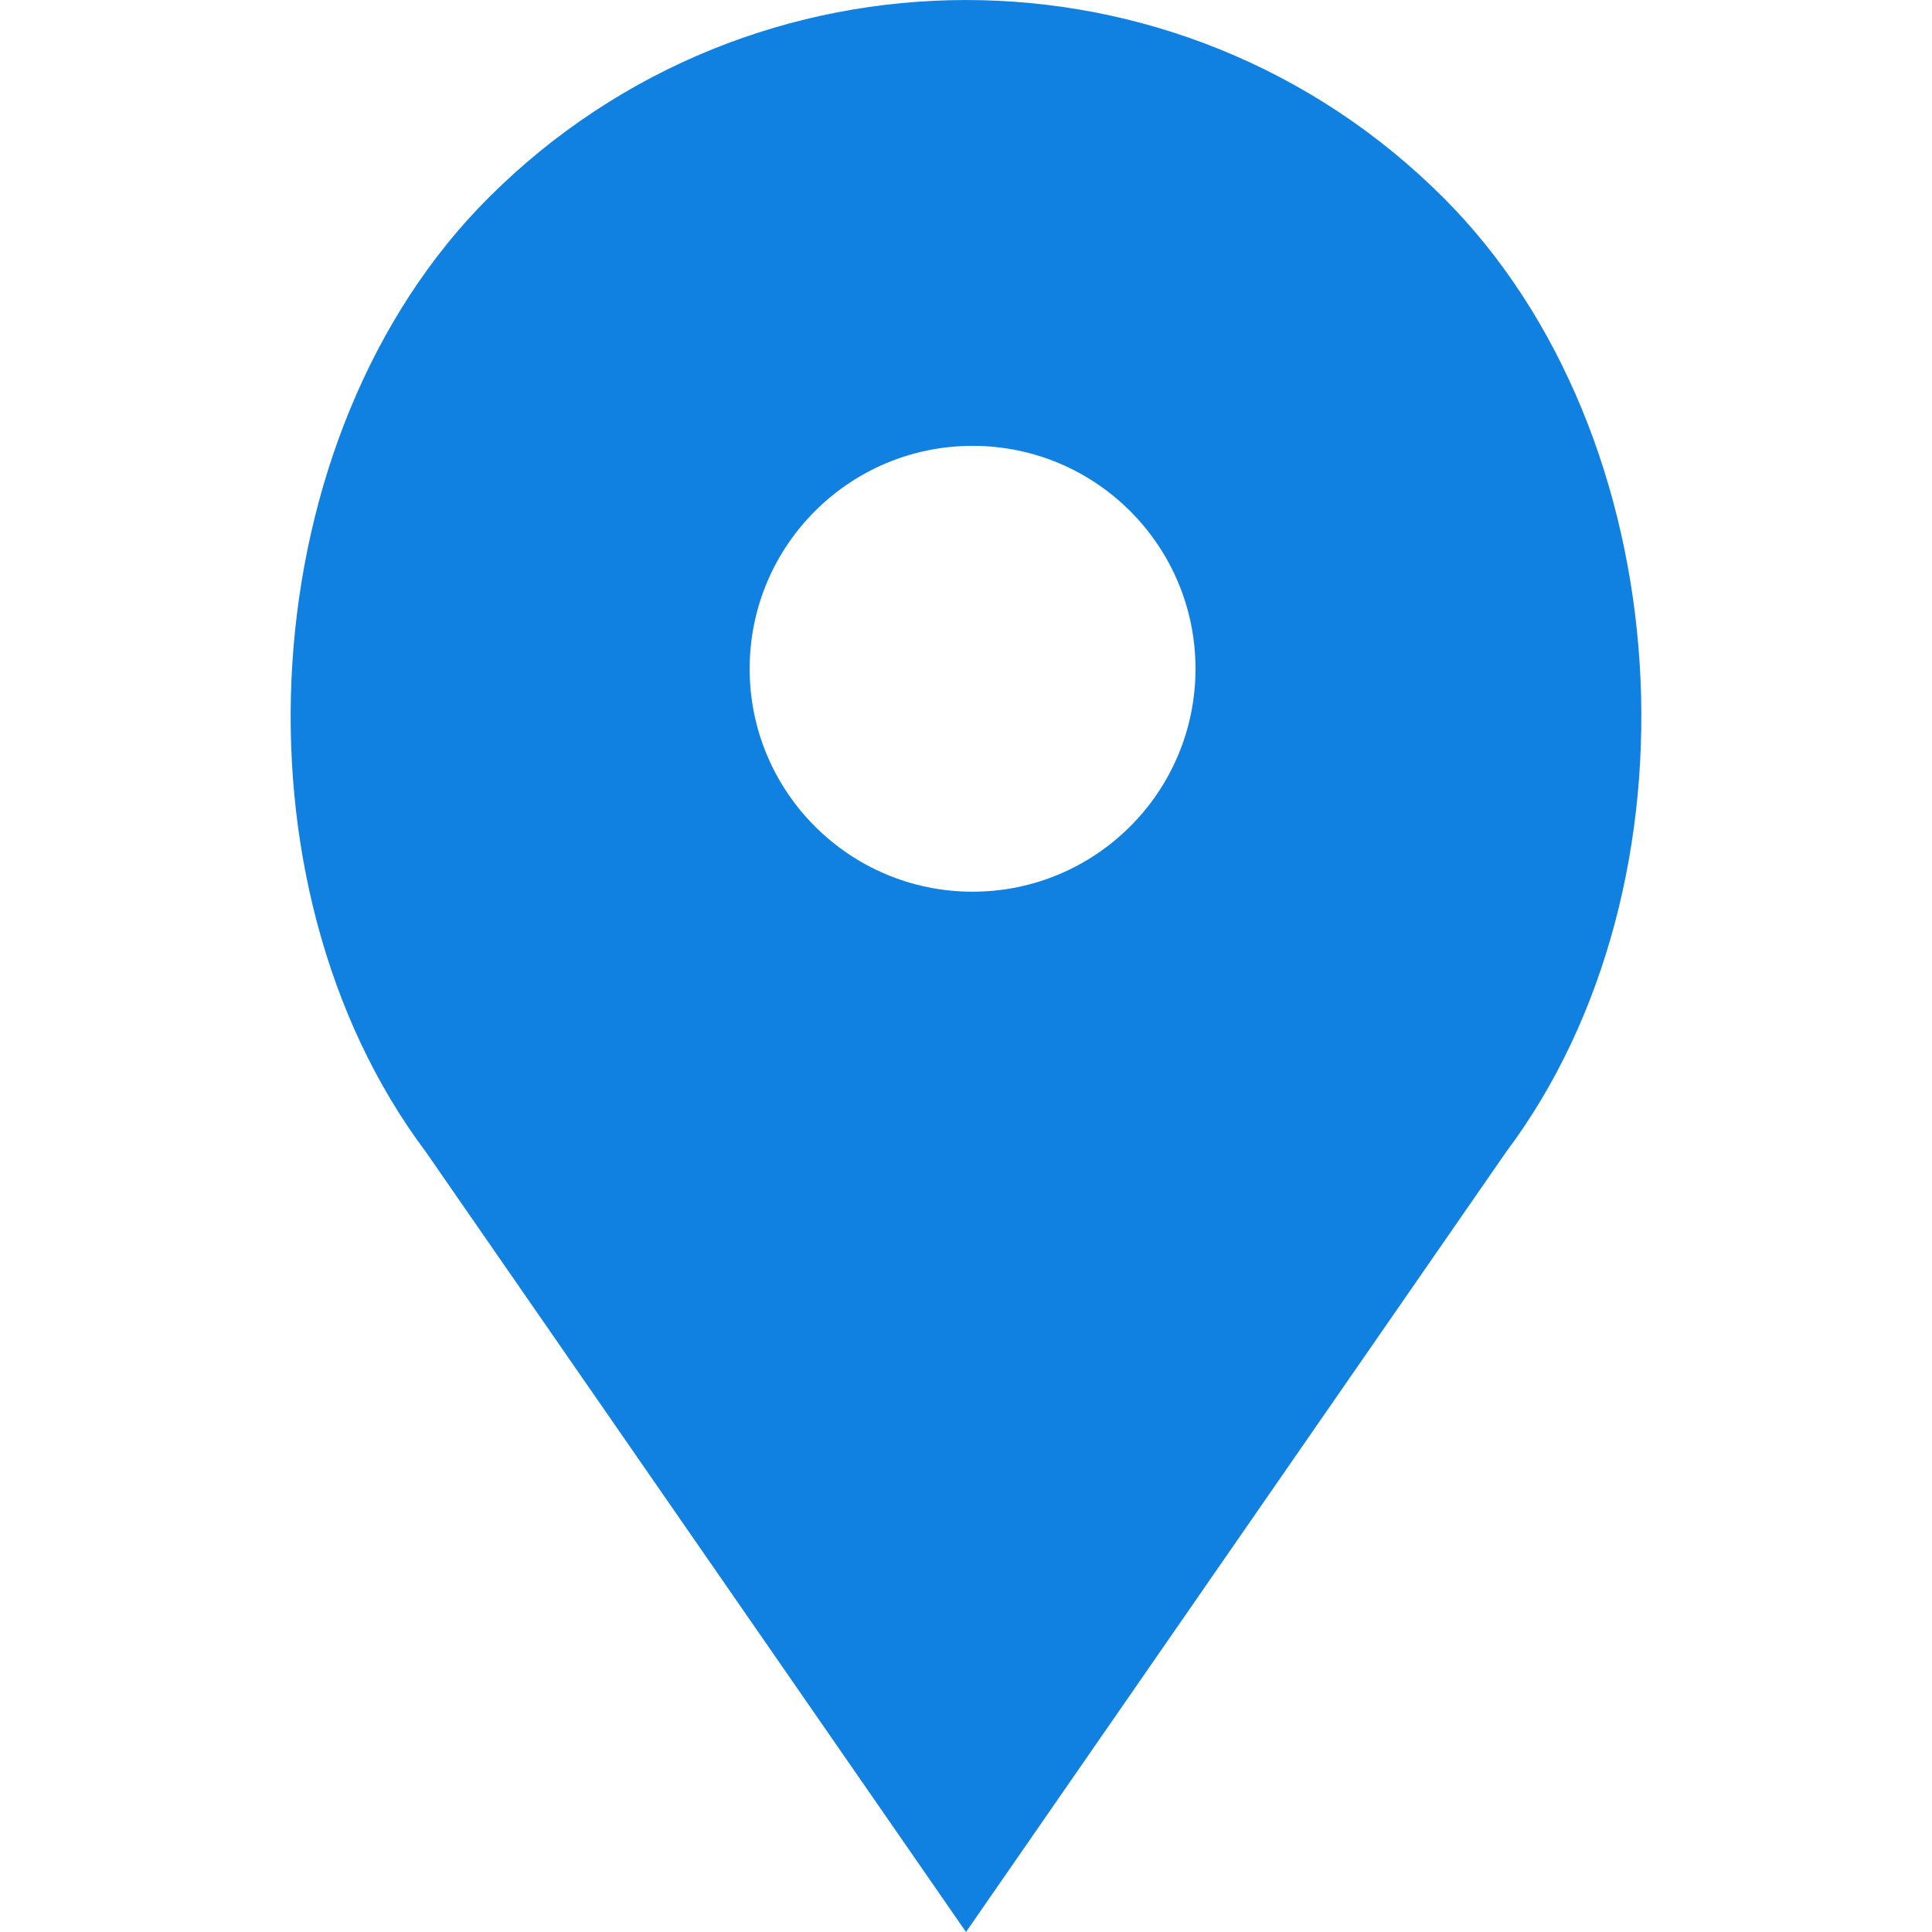
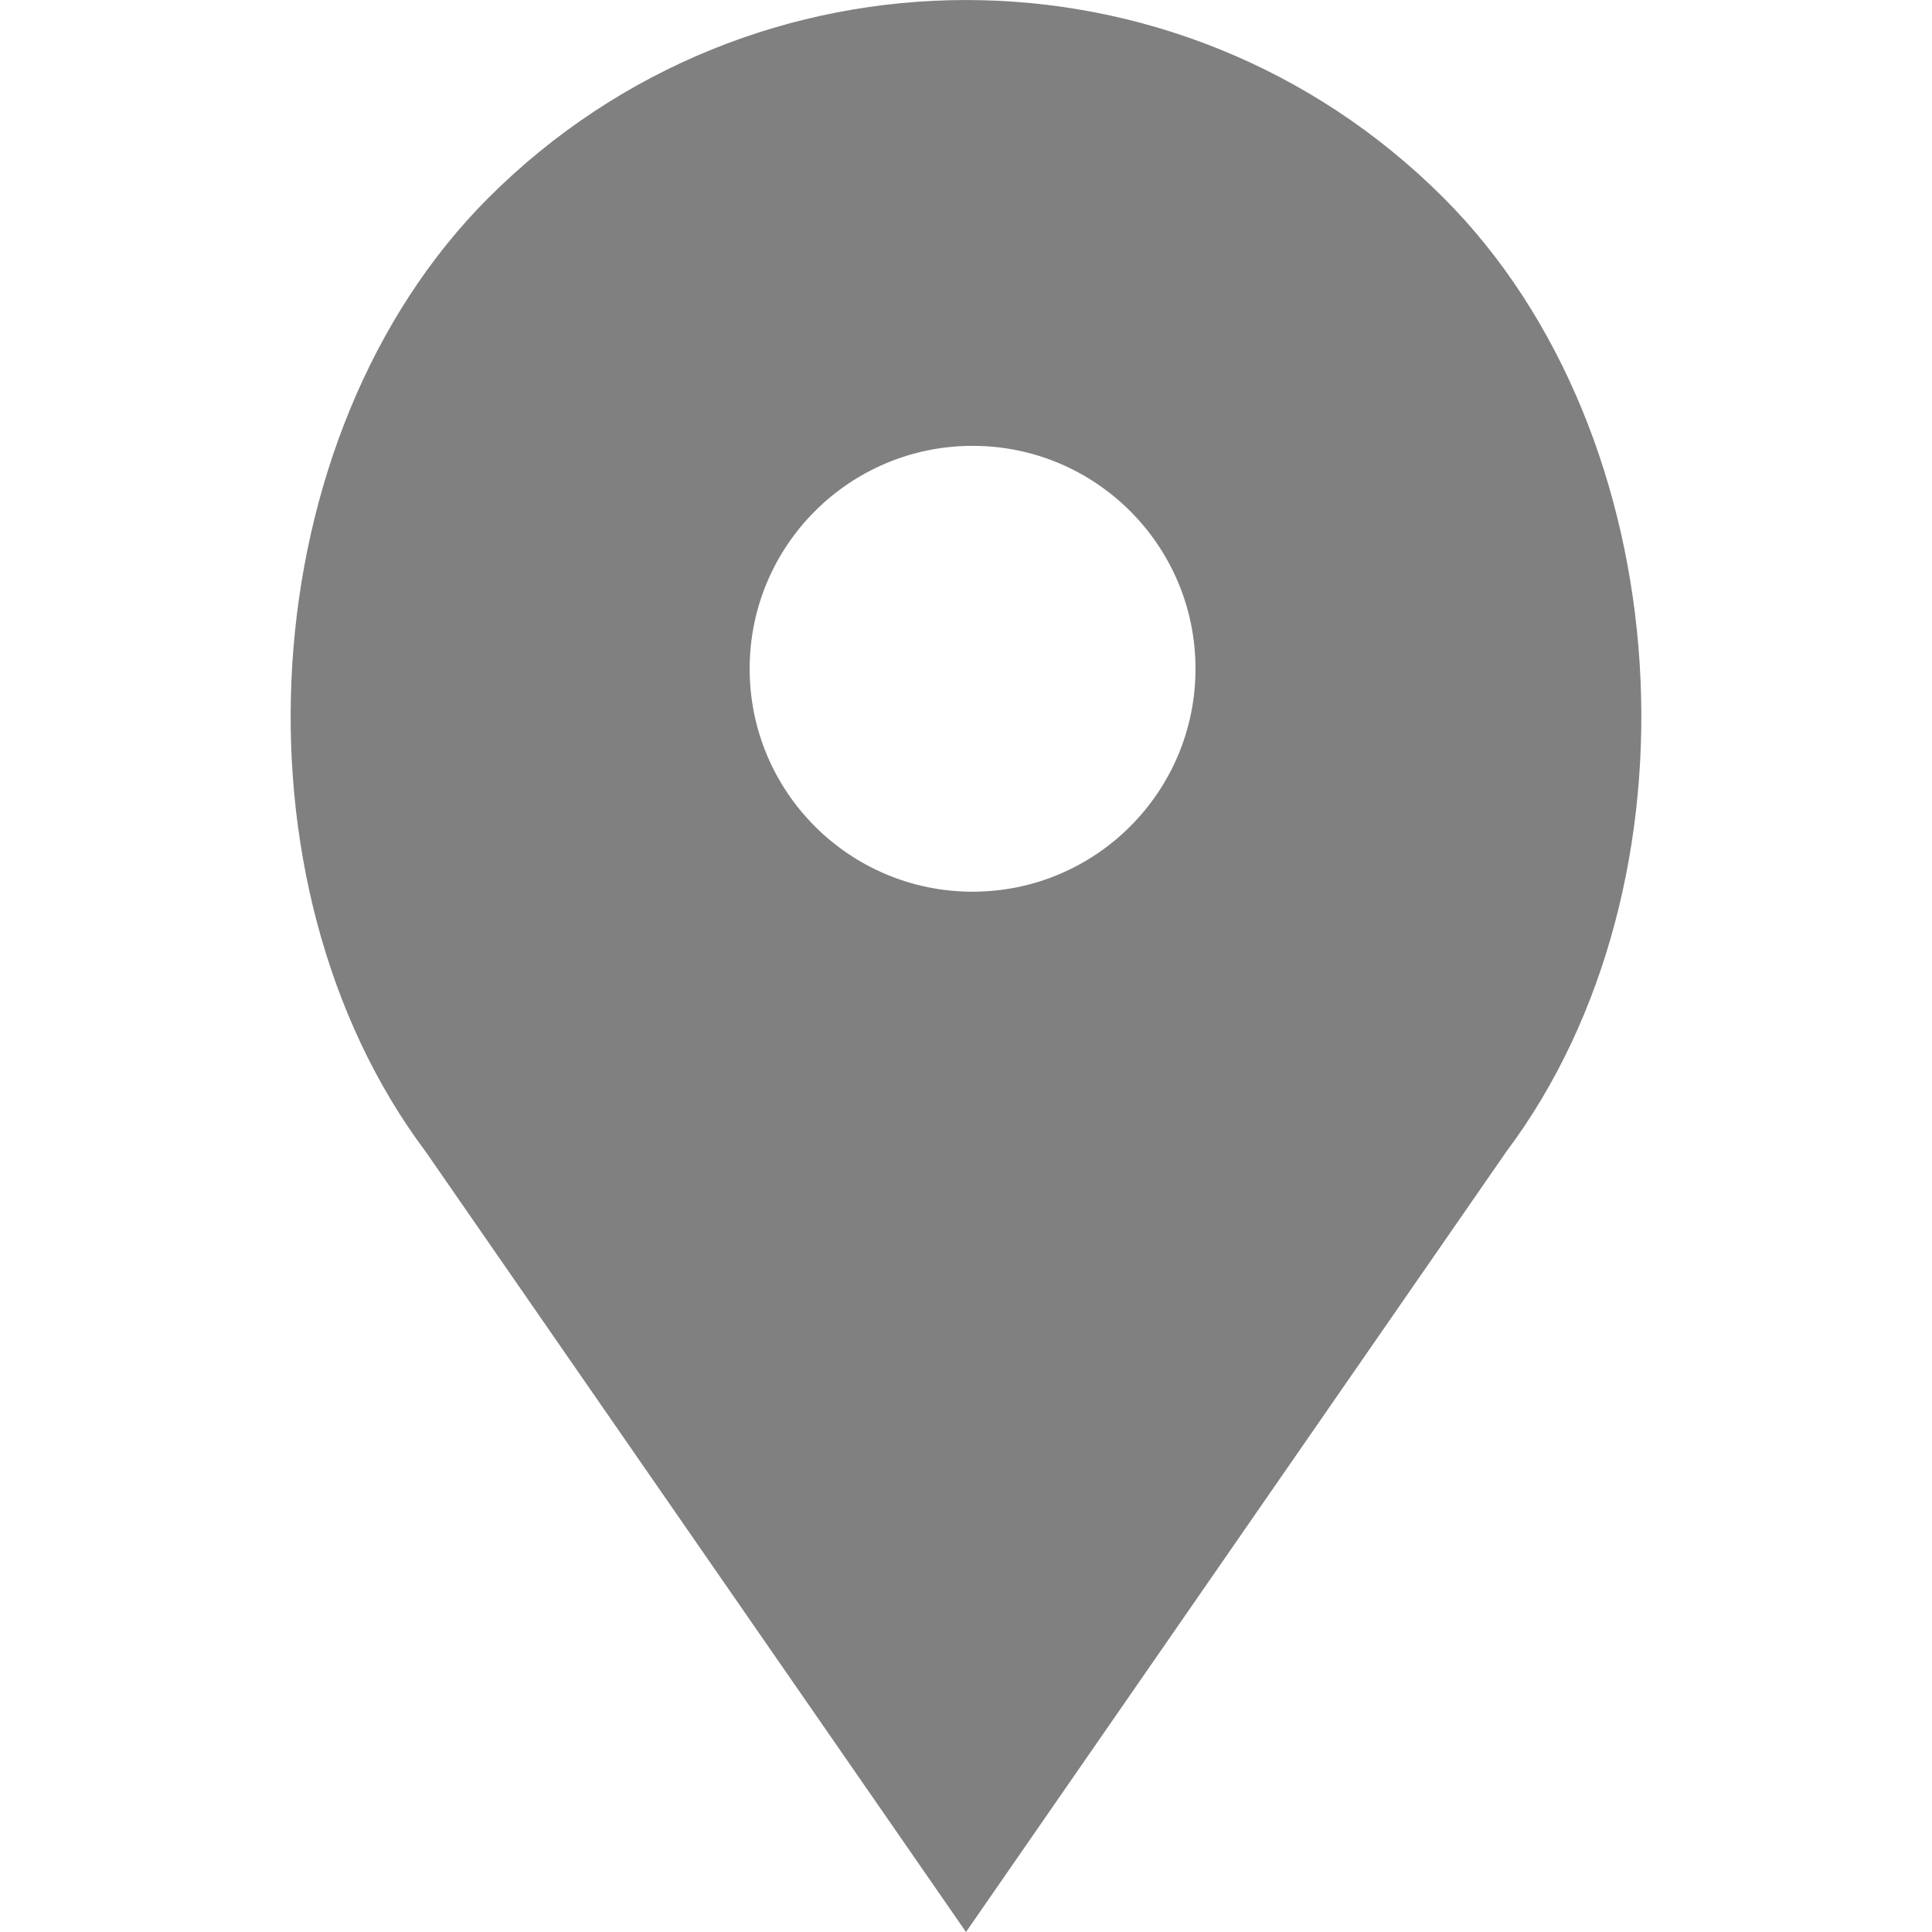
<svg xmlns="http://www.w3.org/2000/svg" version="1.1" id="Capa_1" x="0px" y="0px" viewBox="0 0 52 52" style="enable-background:new 0 0 52 52;" xml:space="preserve">
-   <path style="fill:#1081E0;" d="M38.853,5.324L38.853,5.324c-7.098-7.098-18.607-7.098-25.706,0h0  C6.751,11.72,6.031,23.763,11.459,31L26,52l14.541-21C45.969,23.763,45.249,11.72,38.853,5.324z M26.177,24c-3.314,0-6-2.686-6-6  s2.686-6,6-6s6,2.686,6,6S29.491,24,26.177,24z" />
+   <path style="fill:gray;" d="M38.853,5.324L38.853,5.324c-7.098-7.098-18.607-7.098-25.706,0h0  C6.751,11.72,6.031,23.763,11.459,31L26,52l14.541-21C45.969,23.763,45.249,11.72,38.853,5.324z M26.177,24c-3.314,0-6-2.686-6-6  s2.686-6,6-6s6,2.686,6,6S29.491,24,26.177,24z" />
  <g>
</g>
  <g>
</g>
  <g>
</g>
  <g>
</g>
  <g>
</g>
  <g>
</g>
  <g>
</g>
  <g>
</g>
  <g>
</g>
  <g>
</g>
  <g>
</g>
  <g>
</g>
  <g>
</g>
  <g>
</g>
  <g>
</g>
</svg>
